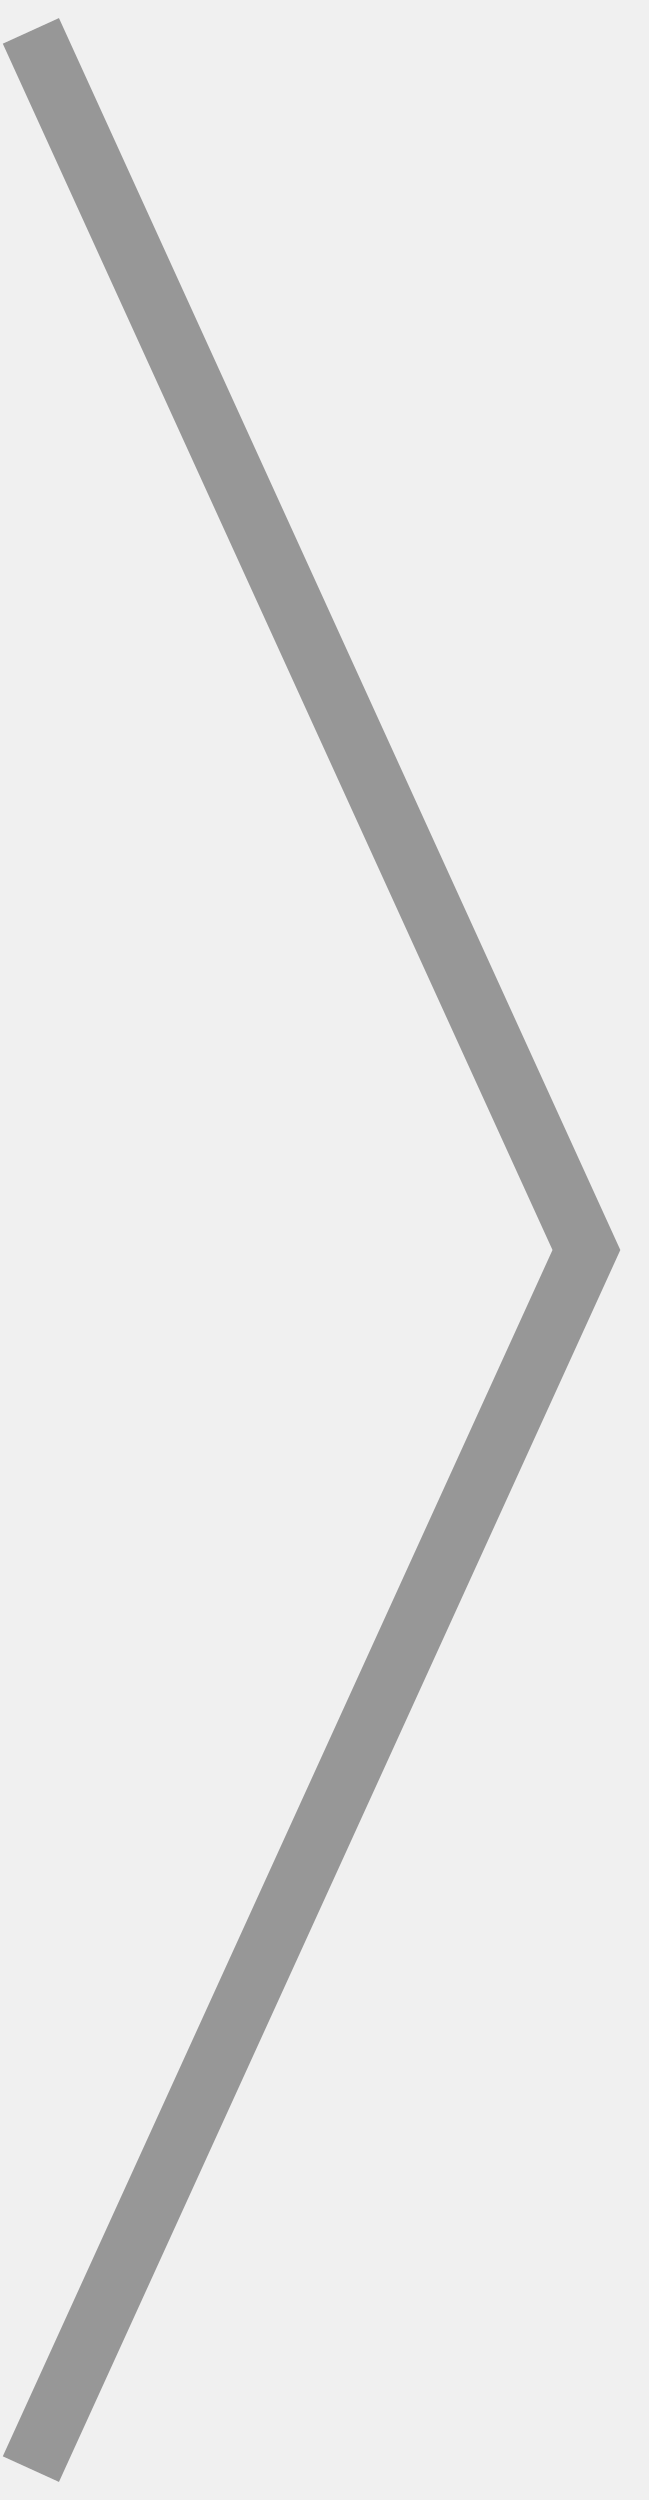
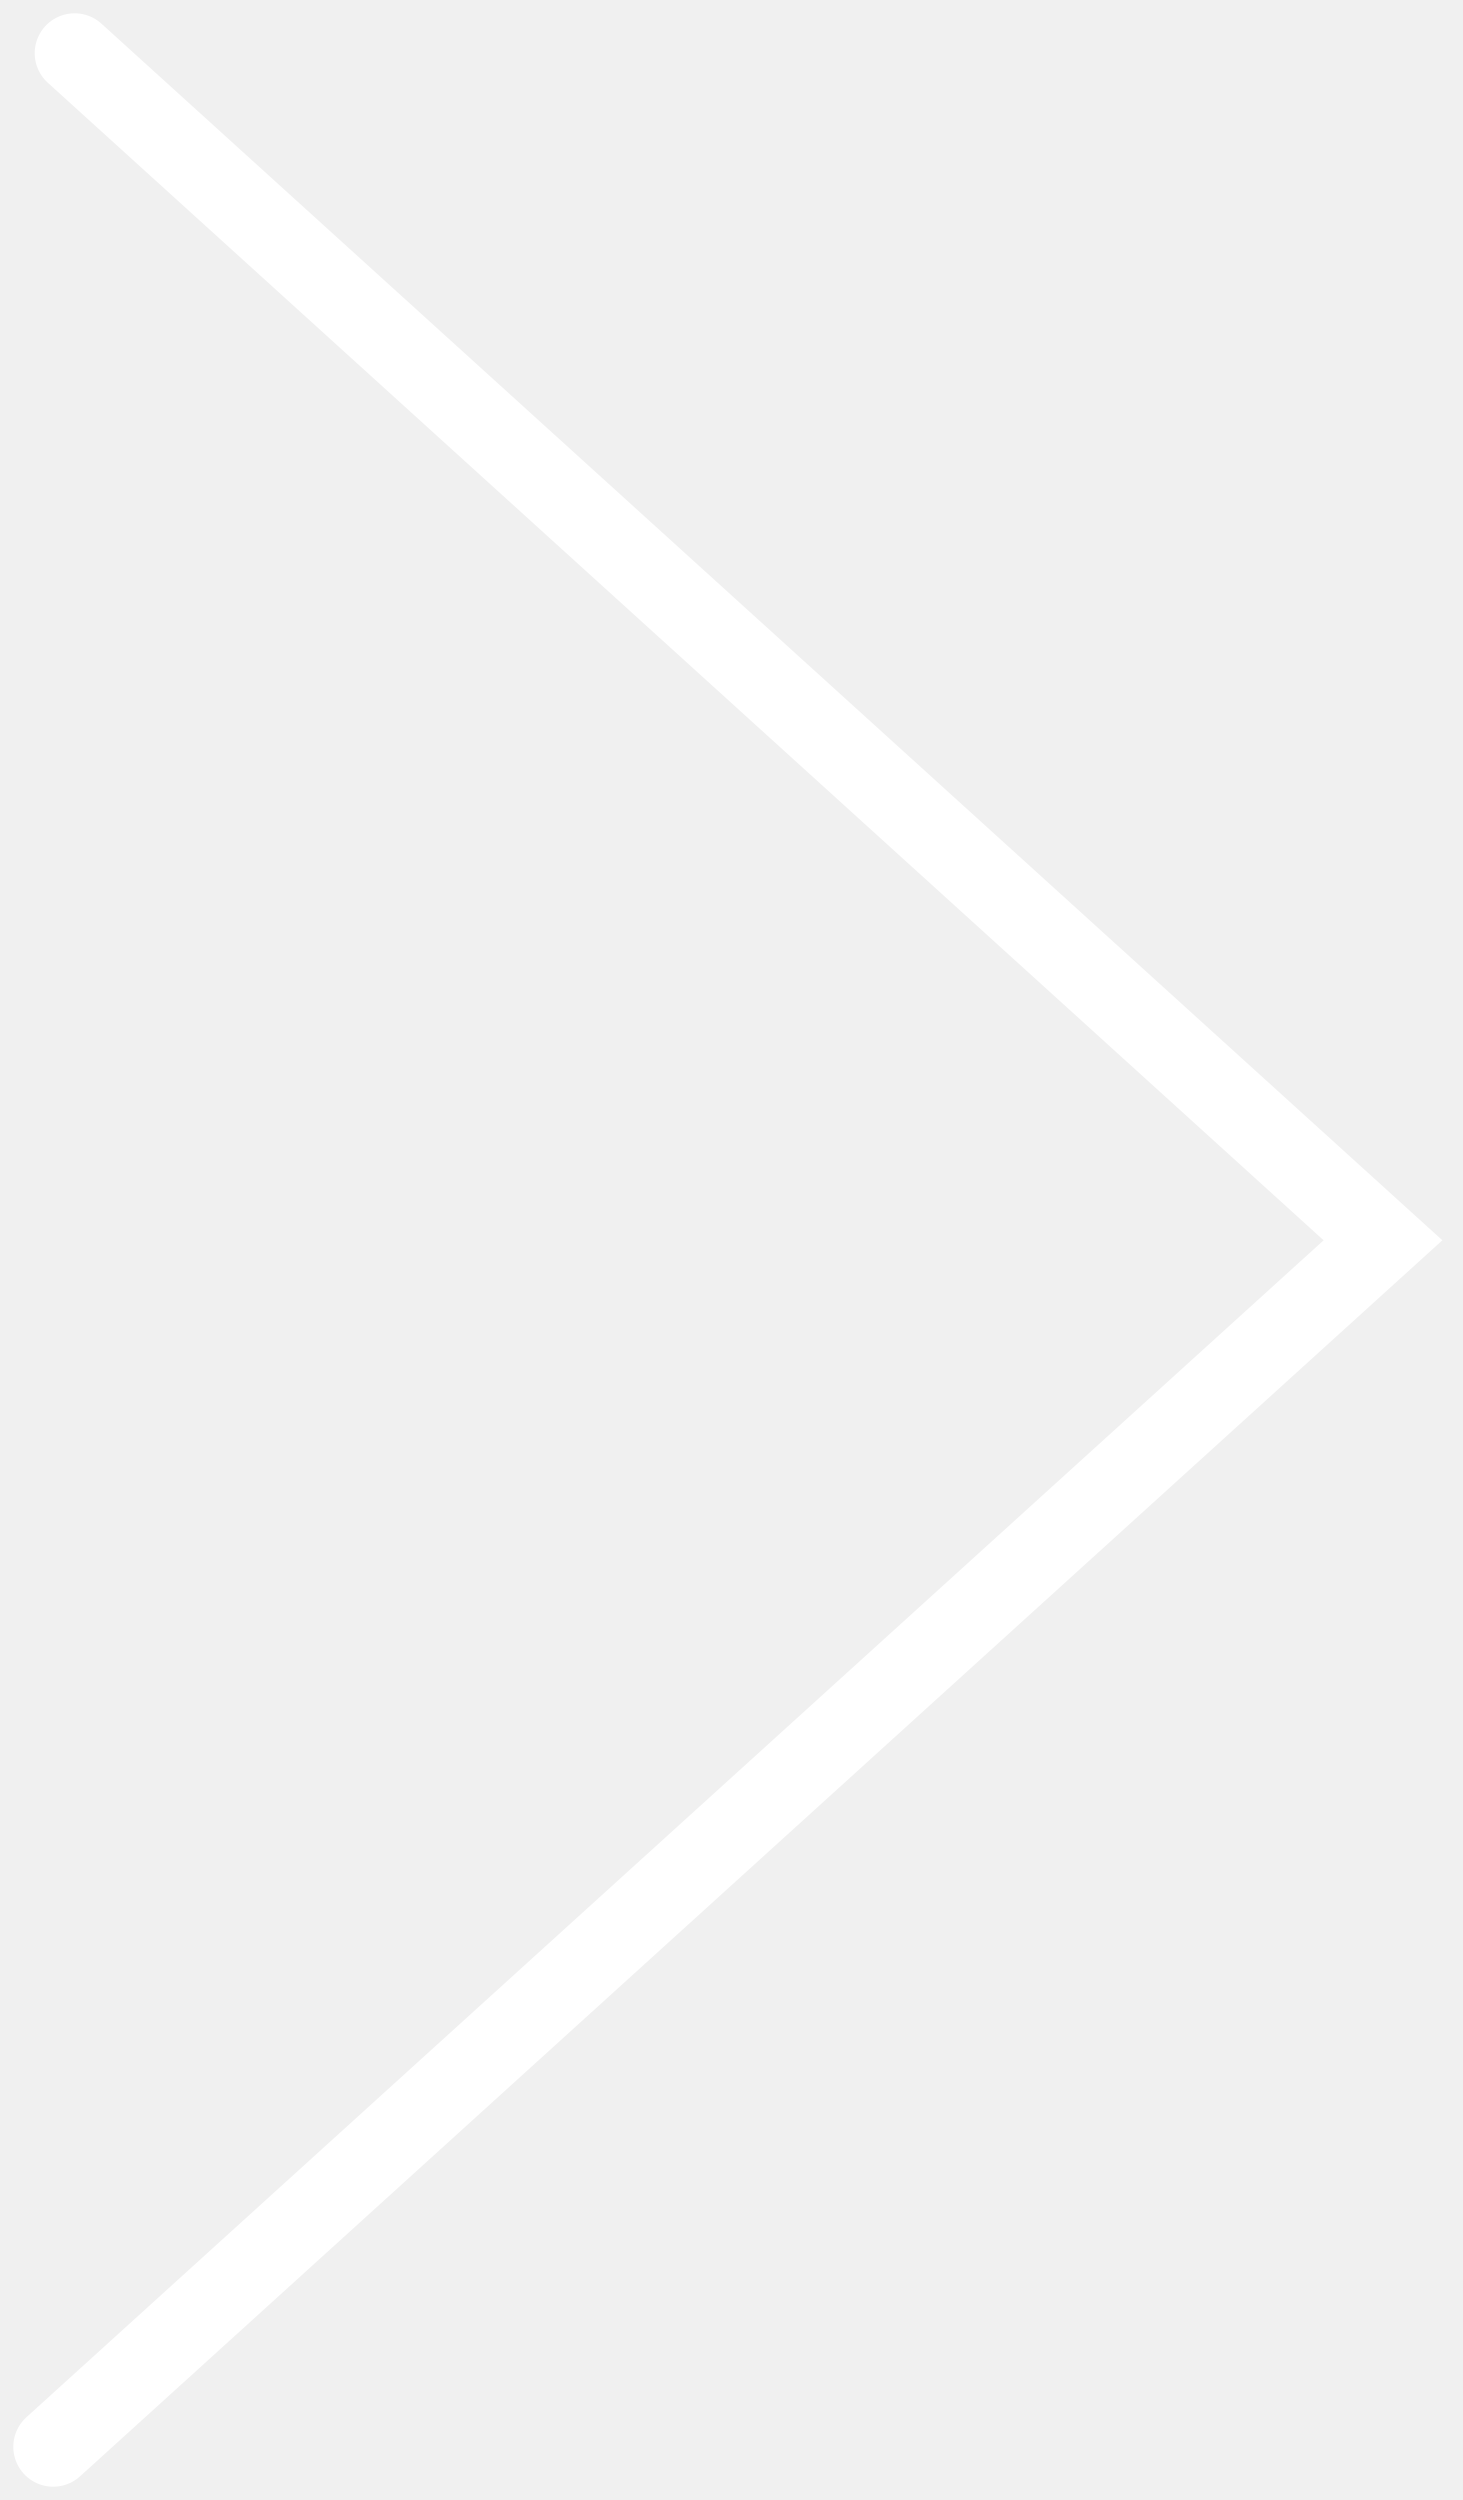
- <svg xmlns="http://www.w3.org/2000/svg" width="21px" height="81px" viewBox="0 0 21 81" version="1.1">
+ <svg xmlns="http://www.w3.org/2000/svg" width="55px" height="94px" viewBox="0 0 55 94" version="1.1">
  <defs />
-   <g id="Page-1" stroke="none" stroke-width="1" fill="none" fill-rule="evenodd">
-     <g id="Group-13" transform="translate(-610, -289)" stroke-width="2" stroke="#979797">
-       <g id="Group-11" transform="translate(61, 228)">
-         <g id="Group-5" transform="translate(182, 49)">
-           <polyline id="Path-3" points="368 13 386 52.5 368 92" />
-         </g>
-       </g>
+   <g id="Page-1" stroke="none" stroke-width="1" fill="none" fill-rule="evenodd" stroke-linecap="round">
+     <g id="Android_L_Discover" transform="translate(-548, -493)" stroke-width="3" stroke="#FFFFFF">
+       <polyline id="Path-6" transform="translate(575, 540) rotate(-270) translate(-575, -540) " points="530 564.195 574.635 515 620 565" />
    </g>
  </g>
</svg>
